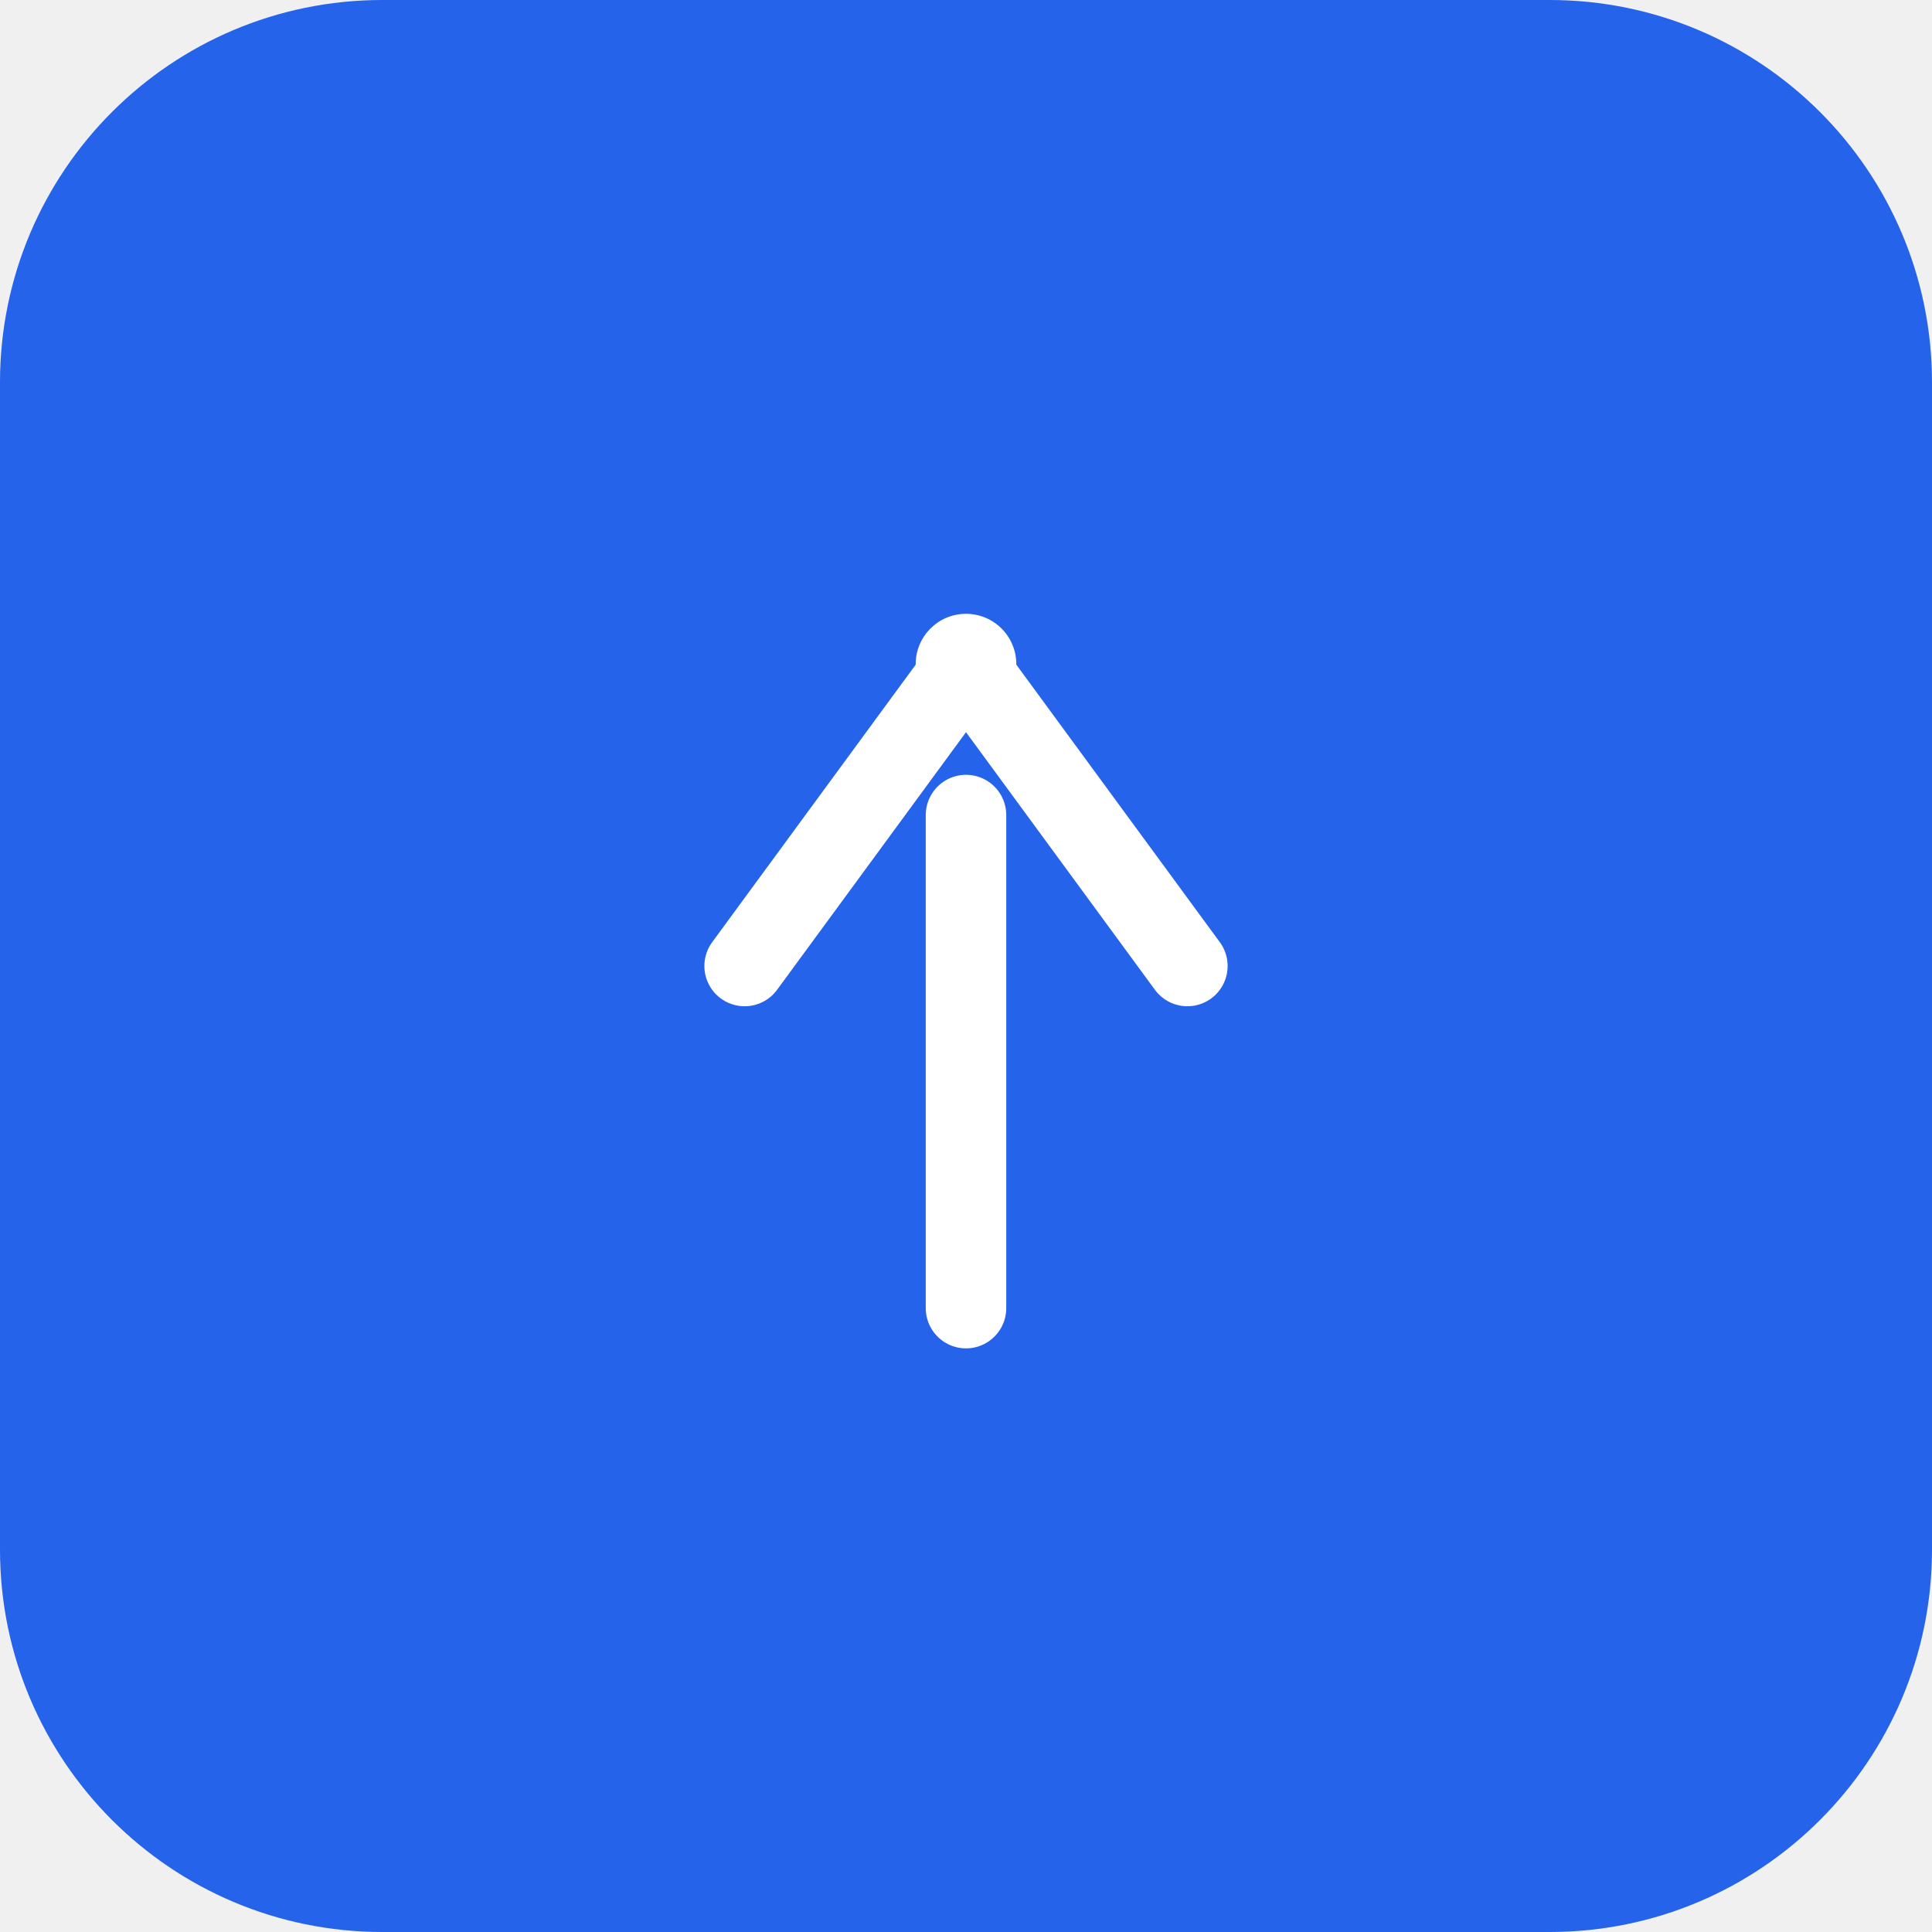
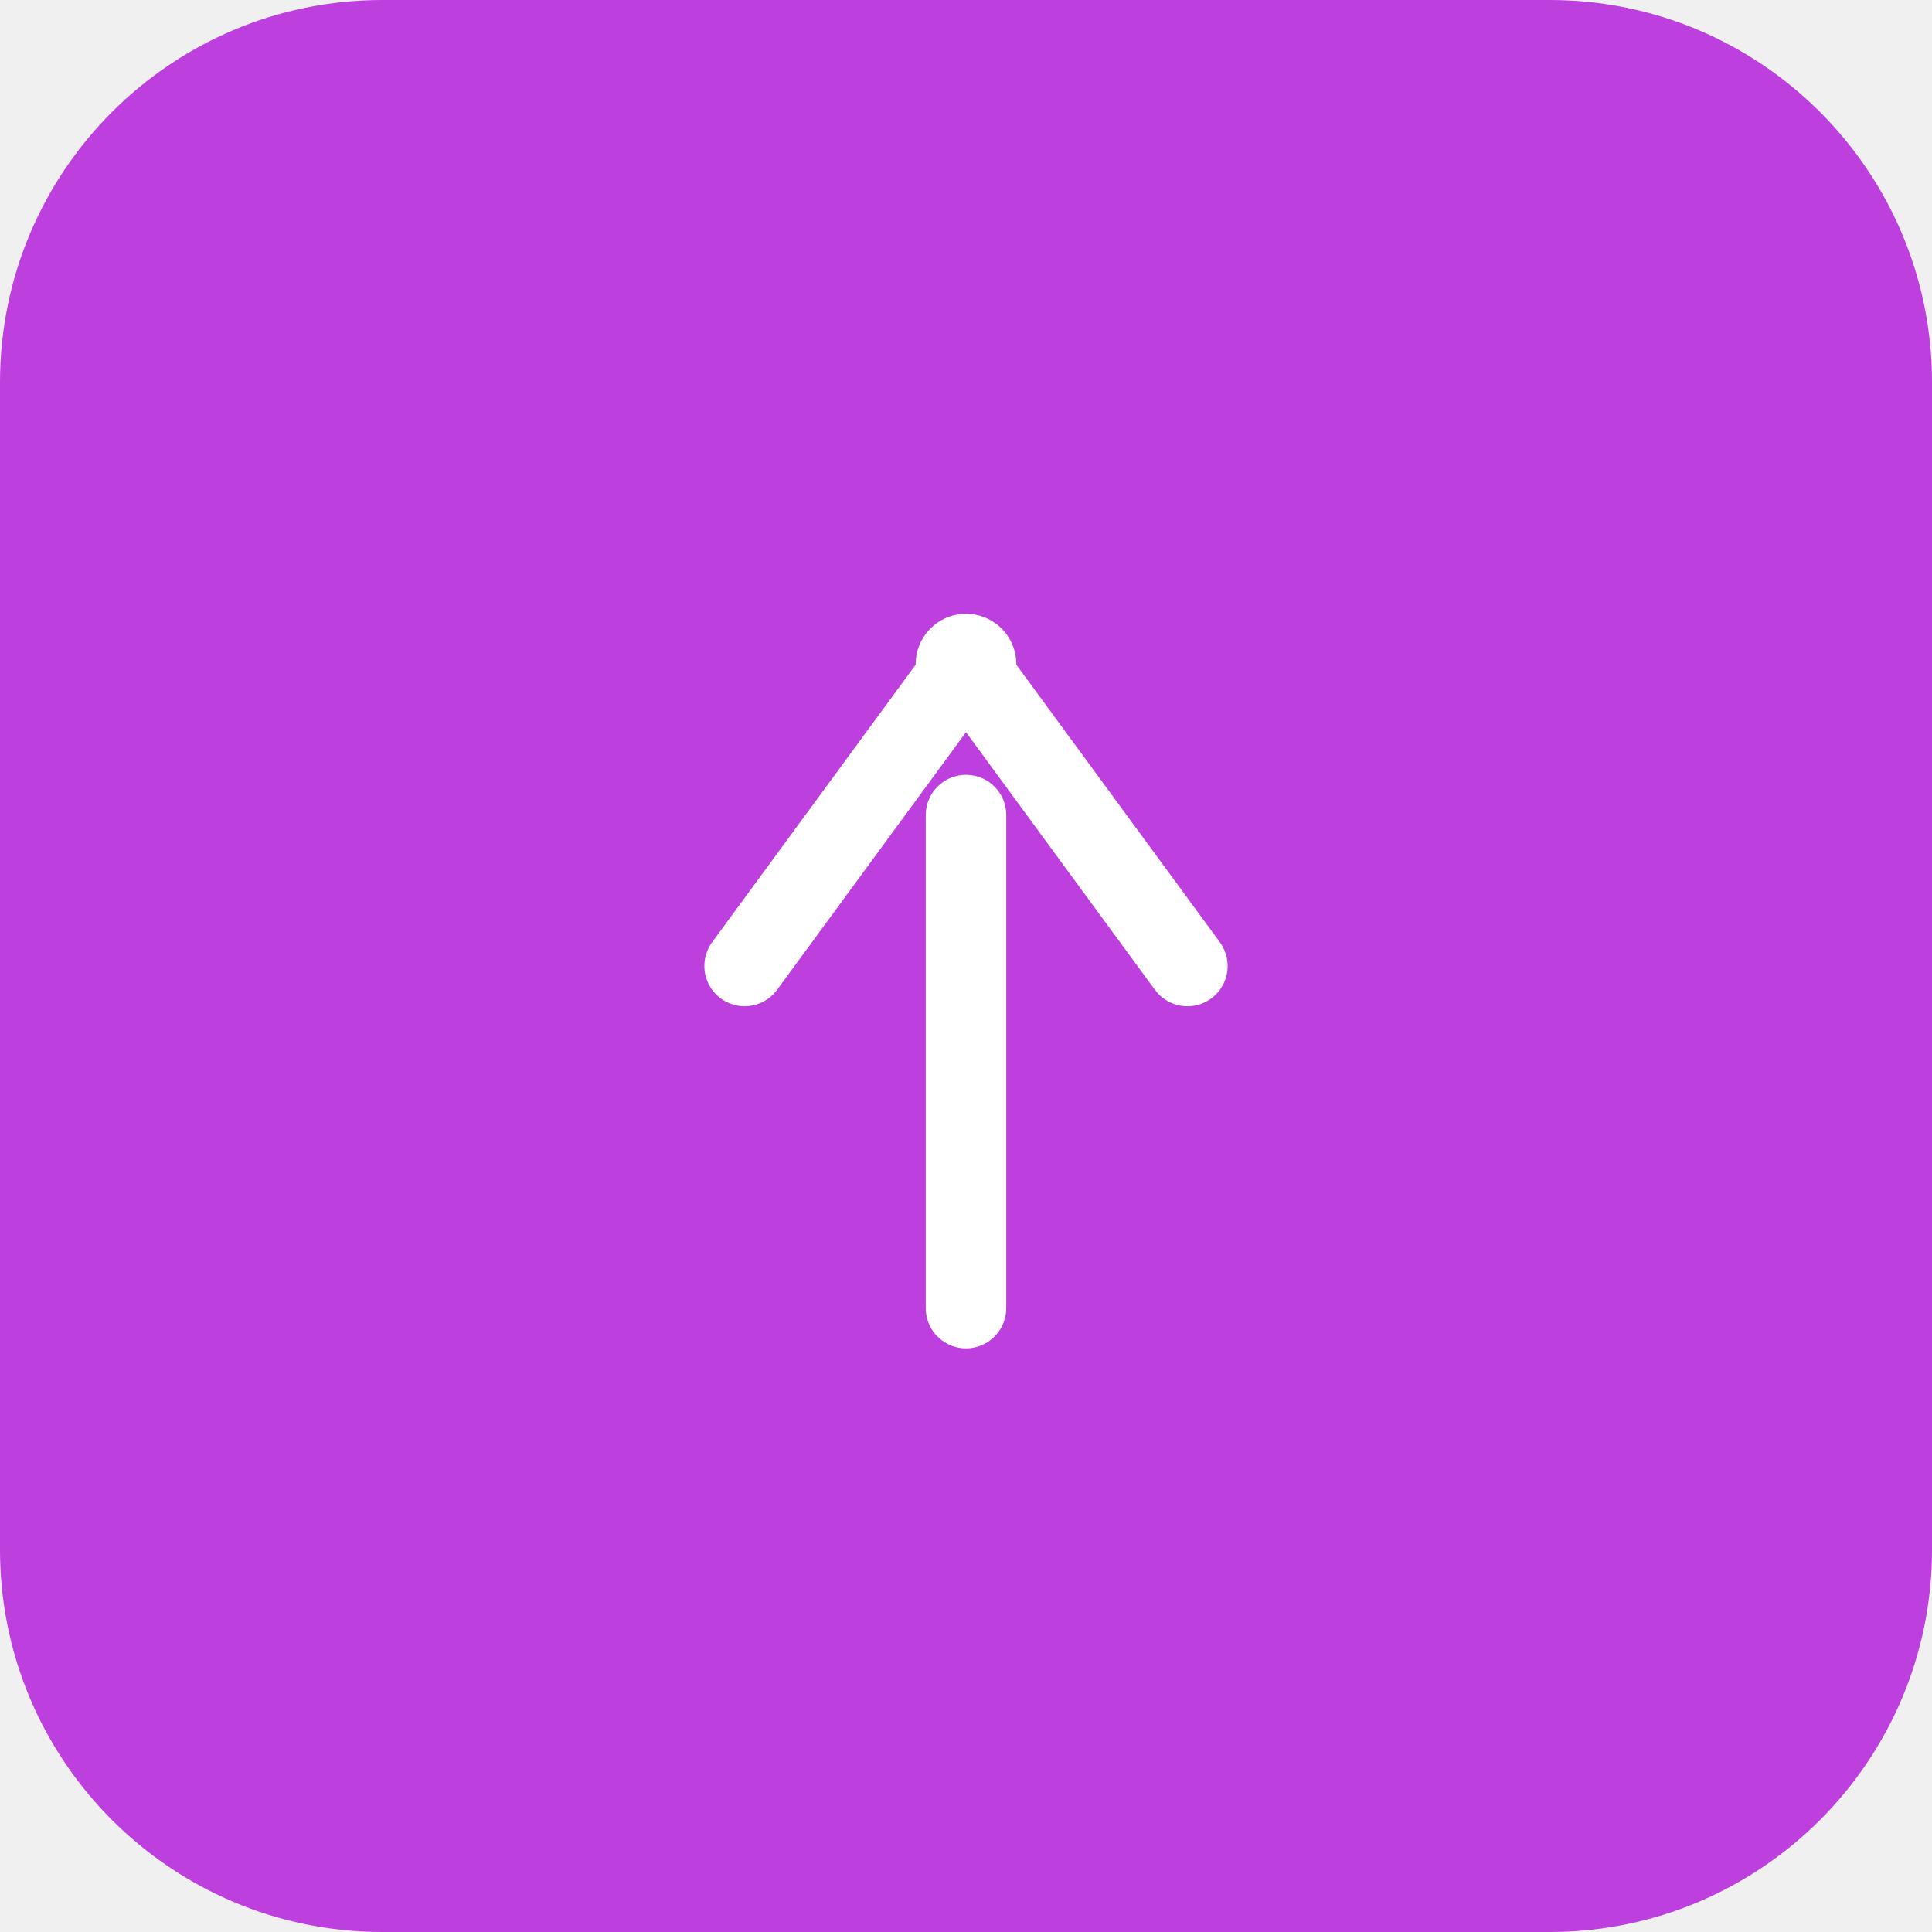
<svg xmlns="http://www.w3.org/2000/svg" width="192" height="192" viewBox="0 0 192 192">
-   <rect width="192" height="192" rx="38" fill="#2563eb" />
+   <rect width="192" height="192" rx="38" fill="#bc3fde" />
  <g transform="translate(96,96)">
    <path d="M-22 0 L0-30 L22 0" stroke="white" stroke-width="8" fill="none" stroke-linecap="round" stroke-linejoin="round" />
    <circle cx="0" cy="-30" r="5" fill="white" />
    <line x1="0" y1="-15" x2="0" y2="34" stroke="white" stroke-width="8" stroke-linecap="round" />
  </g>
</svg>
